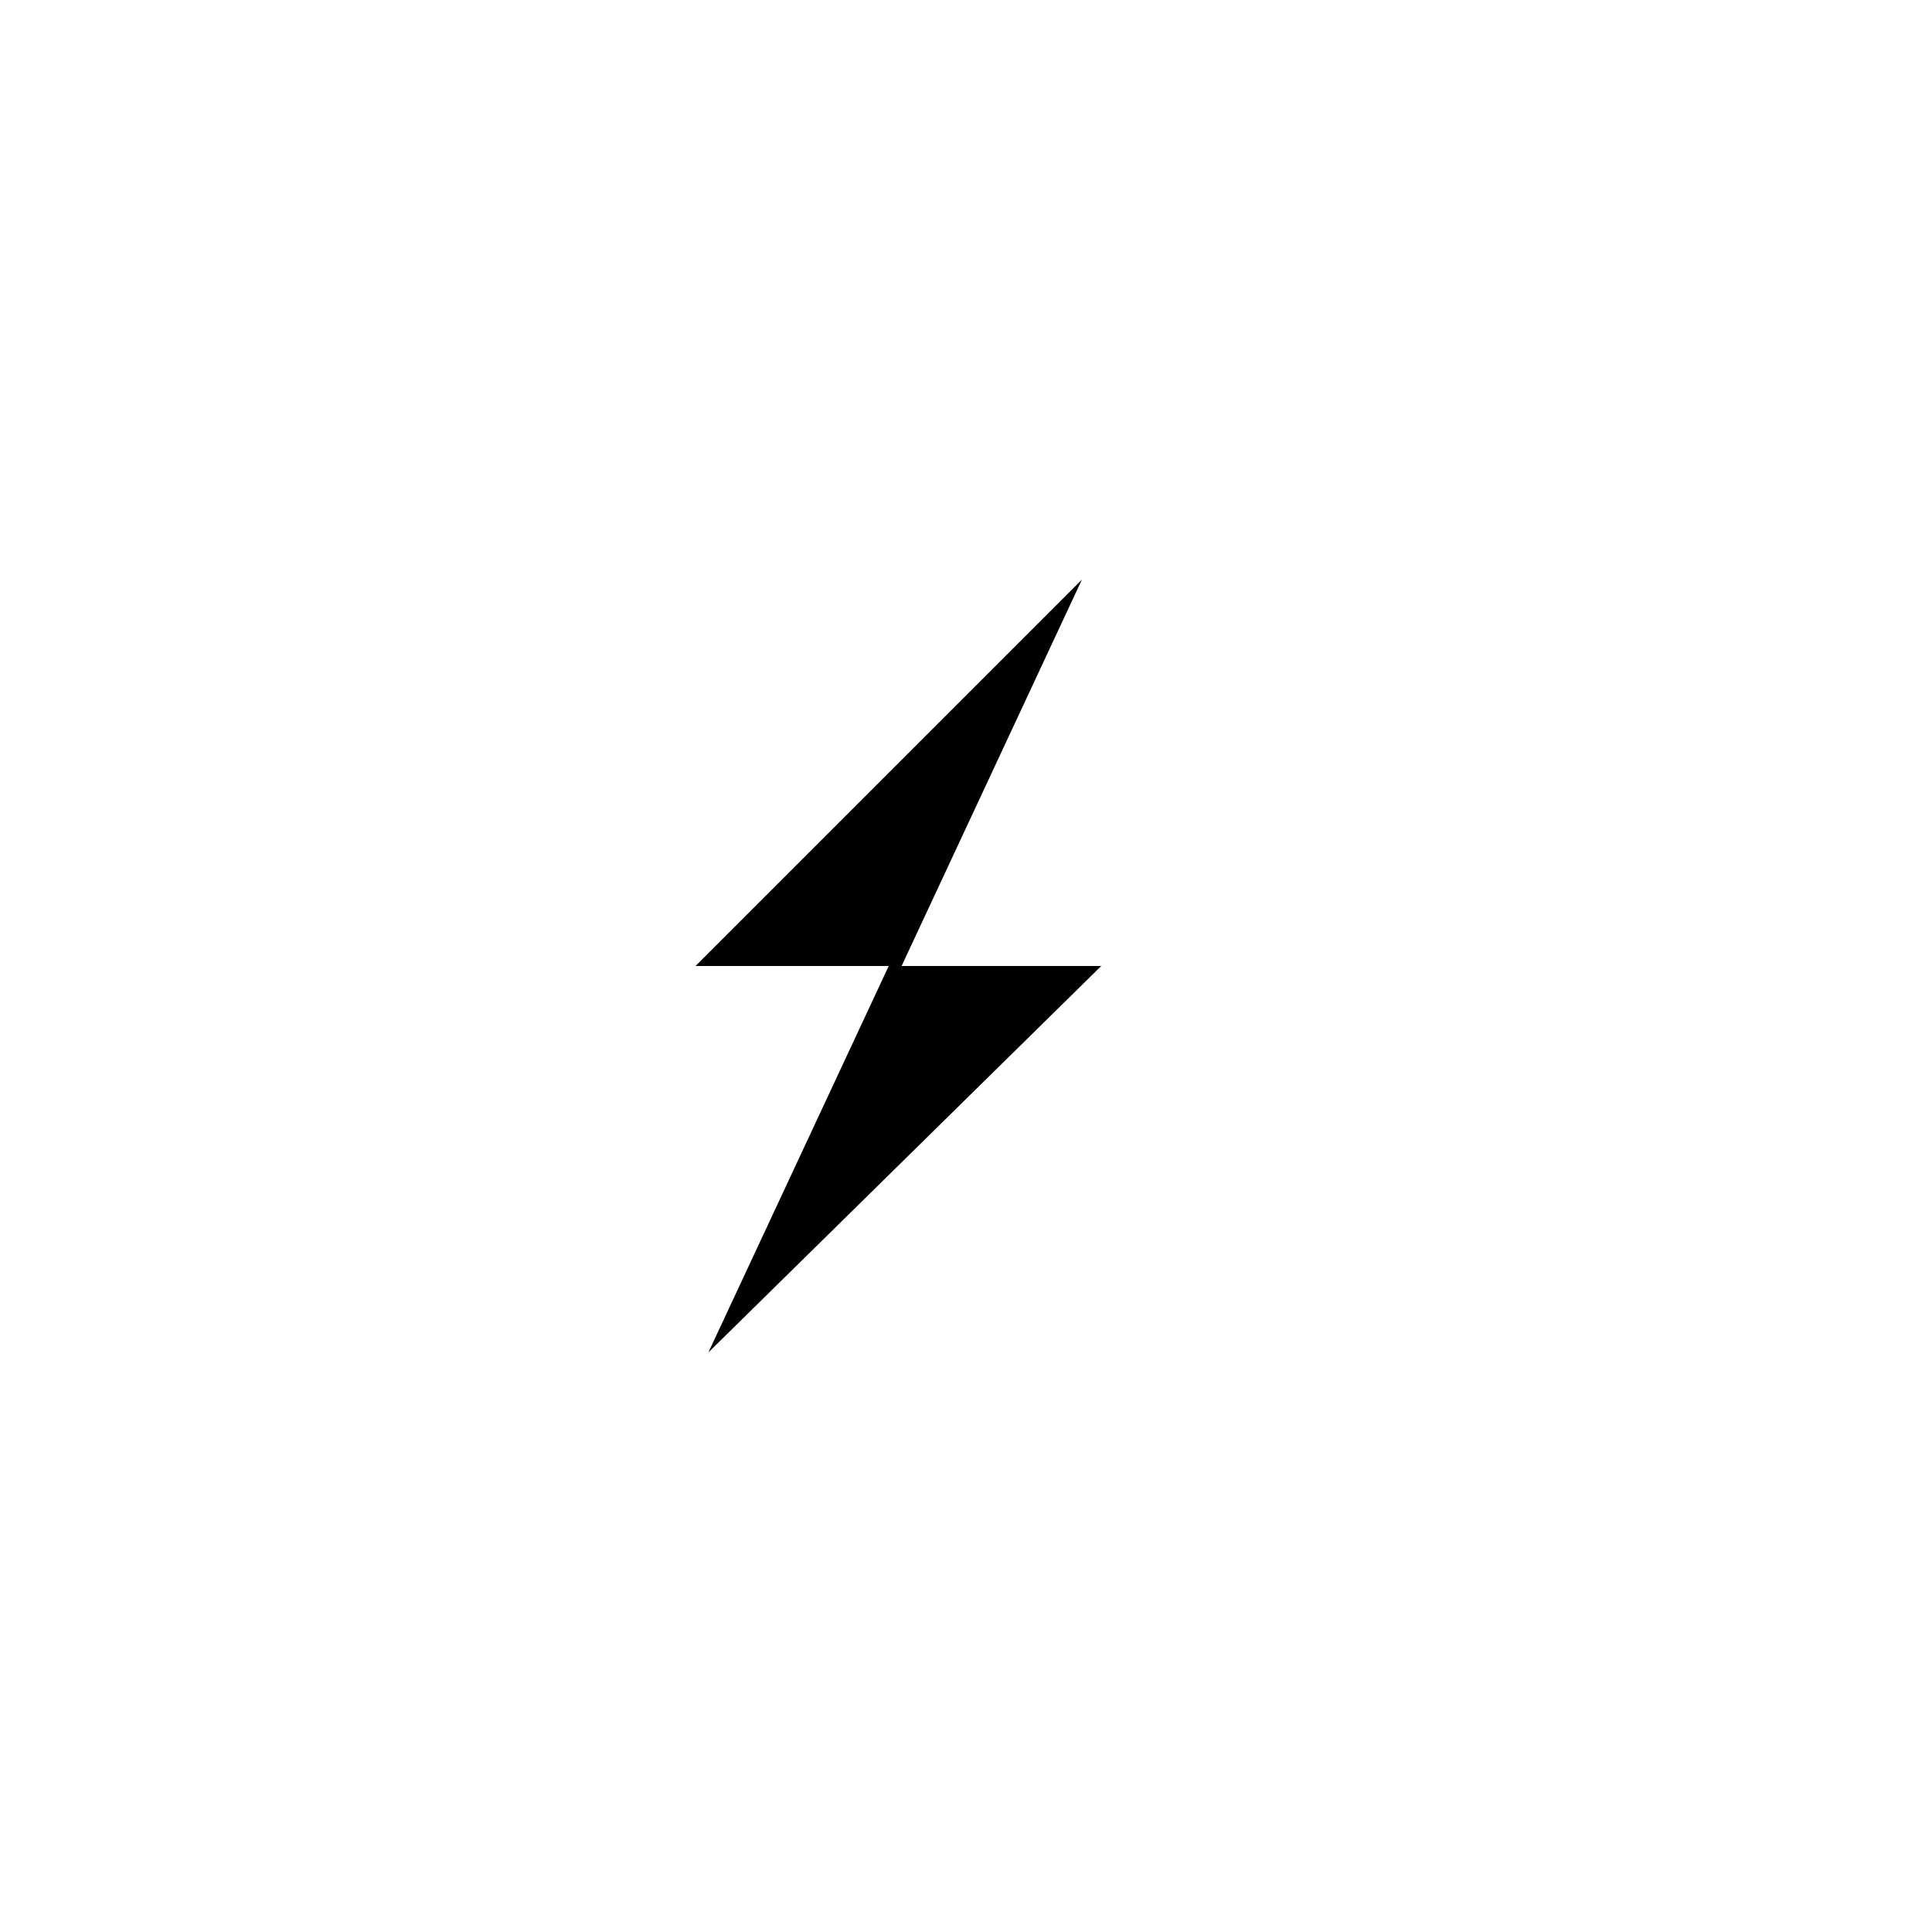
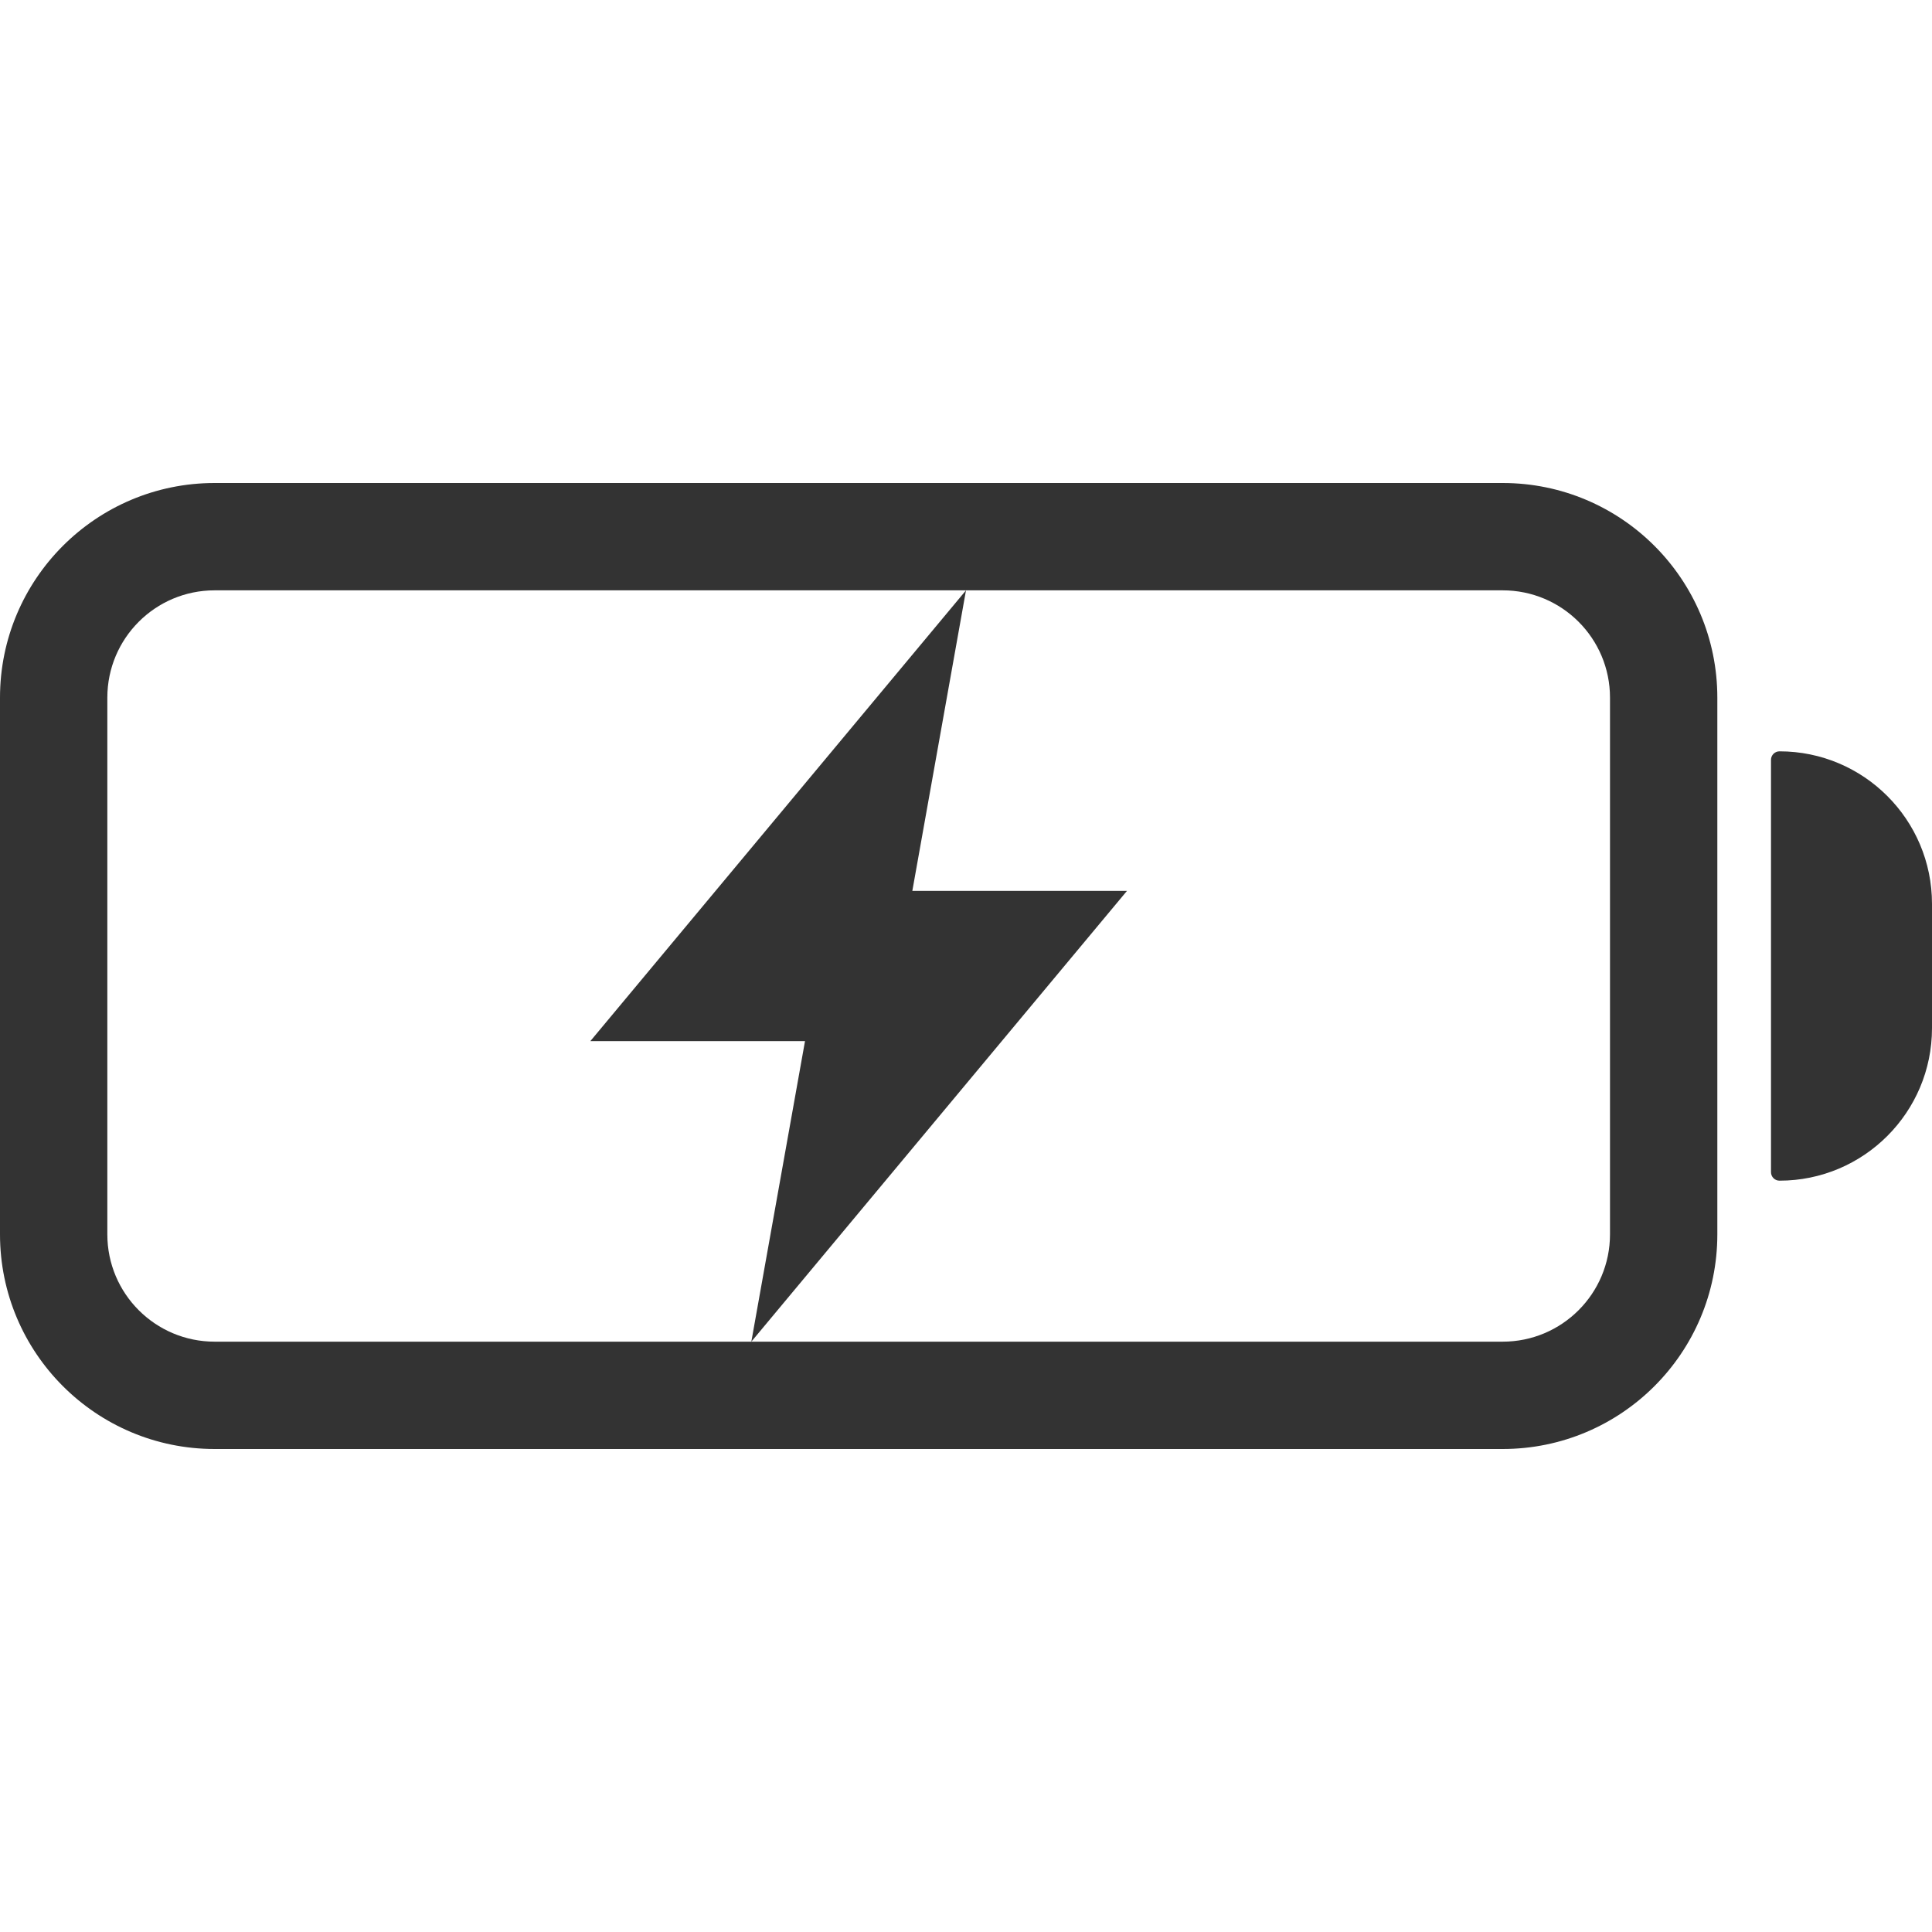
- <svg xmlns="http://www.w3.org/2000/svg" version="1.1" width="30" height="30" viewBox="0 0 30 30" id="svg2">
-   <defs id="defs8" />
-   <path d="M 17.1,15 H 14 l 2.8,-6 -6,6 h 3 L 11,21 z" id="path4" />
+ <svg xmlns="http://www.w3.org/2000/svg" width="36" height="36" viewBox="0 0 36 36" fill="none">
+   <path fill-rule="evenodd" clip-rule="evenodd" d="M28 11H4C2.895 11 2 11.895 2 13V23C2 24.105 2.895 25 4 25H28C29.105 25 30 24.105 30 23V13C30 11.895 29.105 11 28 11ZM4 9C1.791 9 0 10.791 0 13V23C0 25.209 1.791 27 4 27H28C30.209 27 32 25.209 32 23V13C32 10.791 30.209 9 28 9H4Z" fill="#333333" />
+   <path fill-rule="evenodd" clip-rule="evenodd" d="M33 14.158C33 14.071 33.071 14 33.158 14C34.727 14 36 15.273 36 16.842V19.158C36 20.727 34.727 22 33.158 22C33.071 22 33 21.929 33 21.842V14.158Z" fill="#333333" />
+   <path d="M17 16.6H21L14 25L15 19.4H11L18 11L17 16.6Z" fill="#333333" />
</svg>
